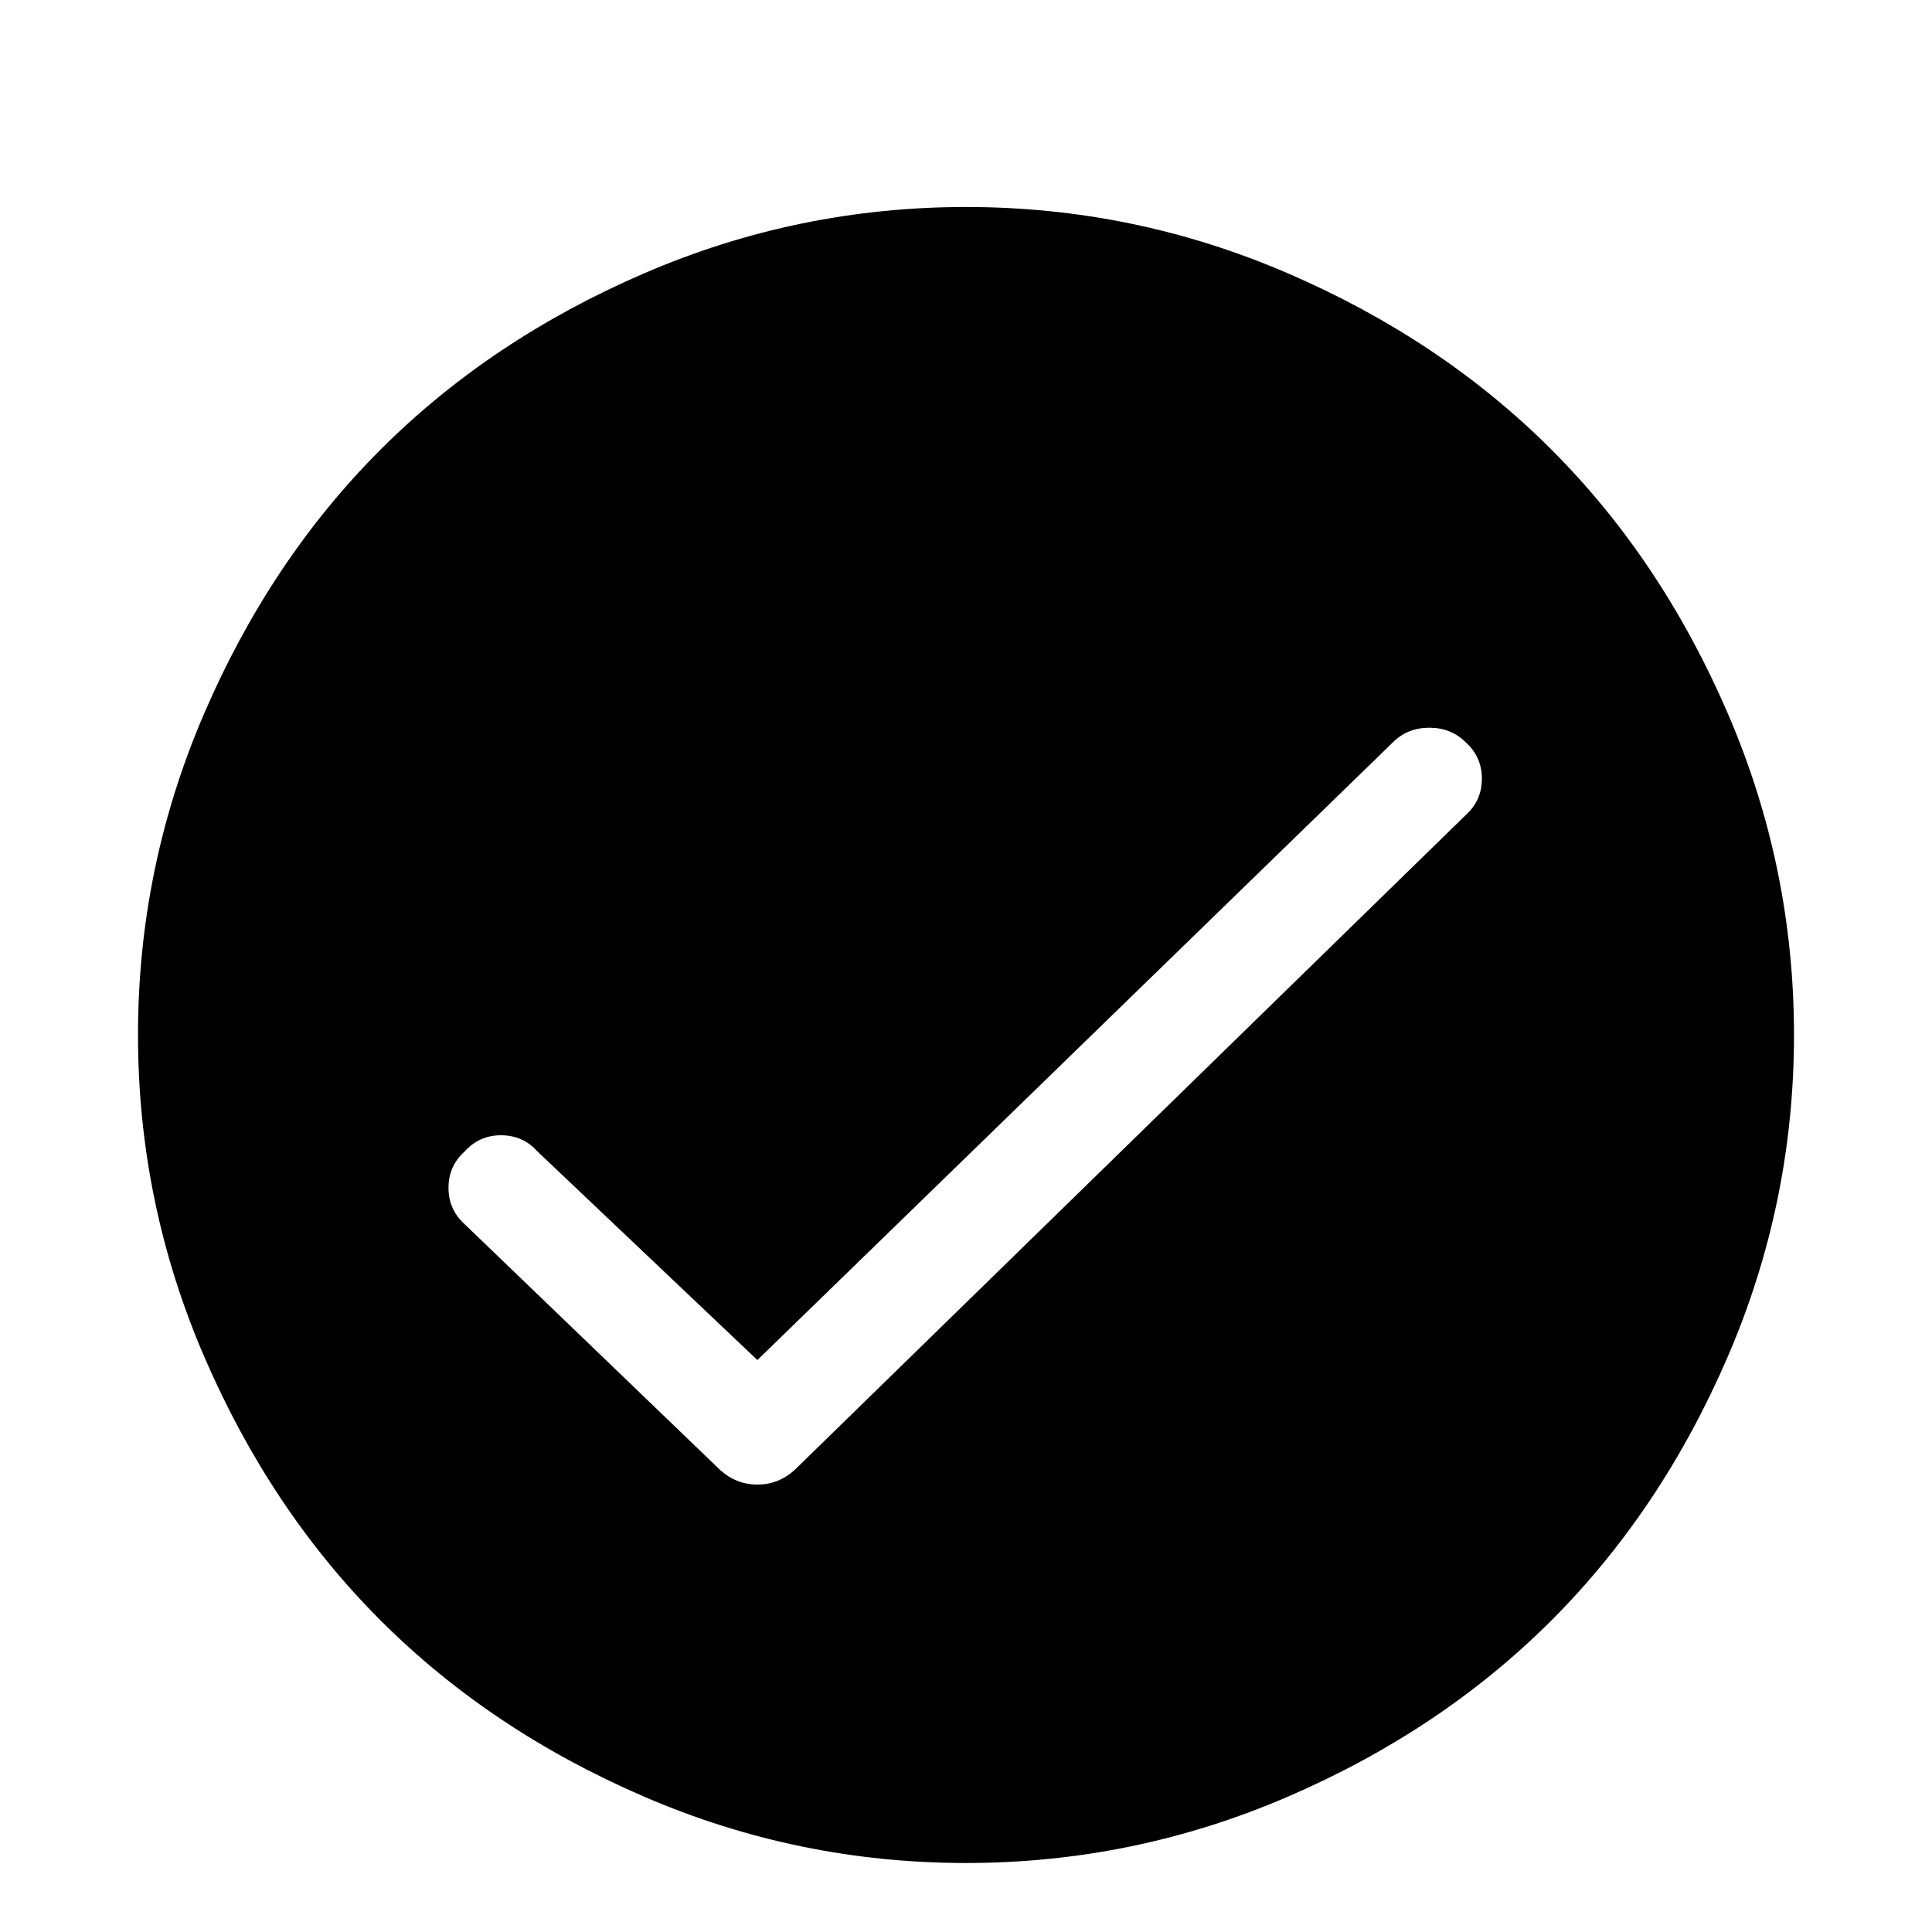
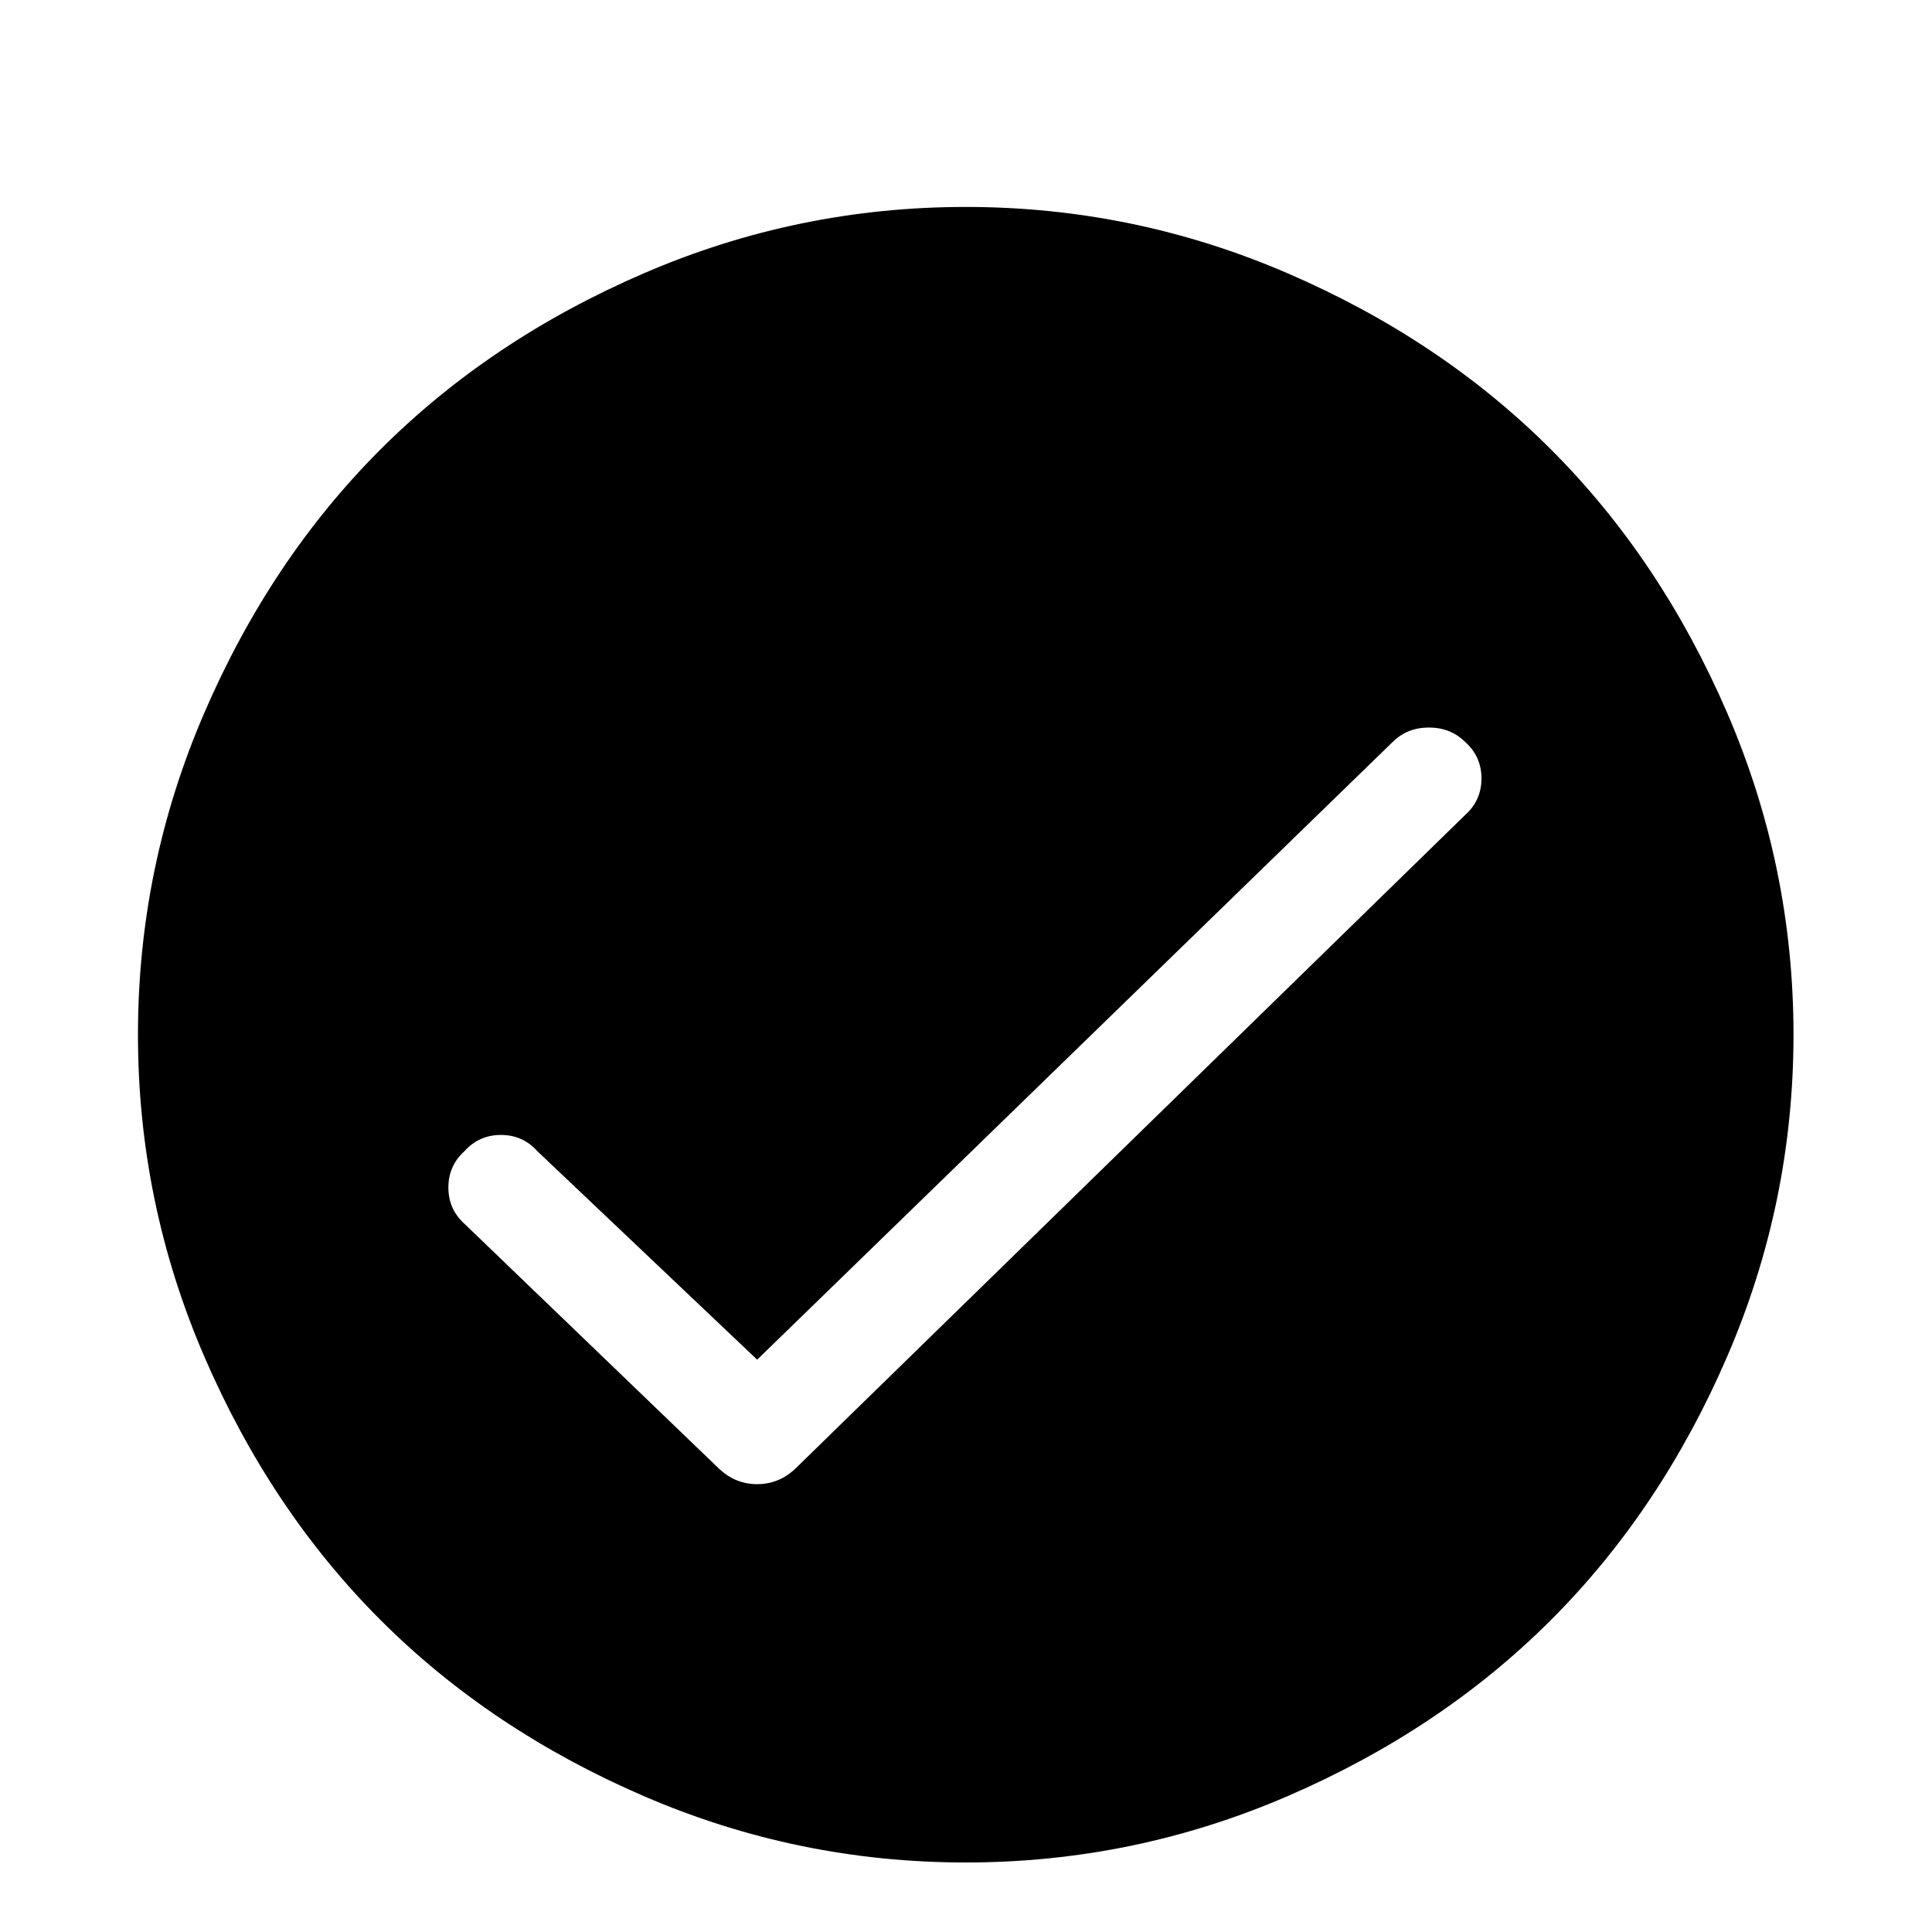
- <svg xmlns="http://www.w3.org/2000/svg" viewBox="0 0 1194.667 1194.667">
+ <svg xmlns="http://www.w3.org/2000/svg" viewBox="0 0 1195 1195">
  <path d="M597.333 128q-104 0-199 41t-163 109-109 163-41 199 41 199 109 163 163 109 199 41 199-41 163-109 109-163 41-199-41-199-109-163-163-109-199-41zm309 376l-415 405q-10 9-23 9t-23-9l-158-152q-10-9-10-22.5t10-22.5q9-10 22.5-10t22.5 10l136 129 393-382q9-9 22.5-9t22.5 9q10 9 10 22.5t-10 22.5z" />
</svg>
